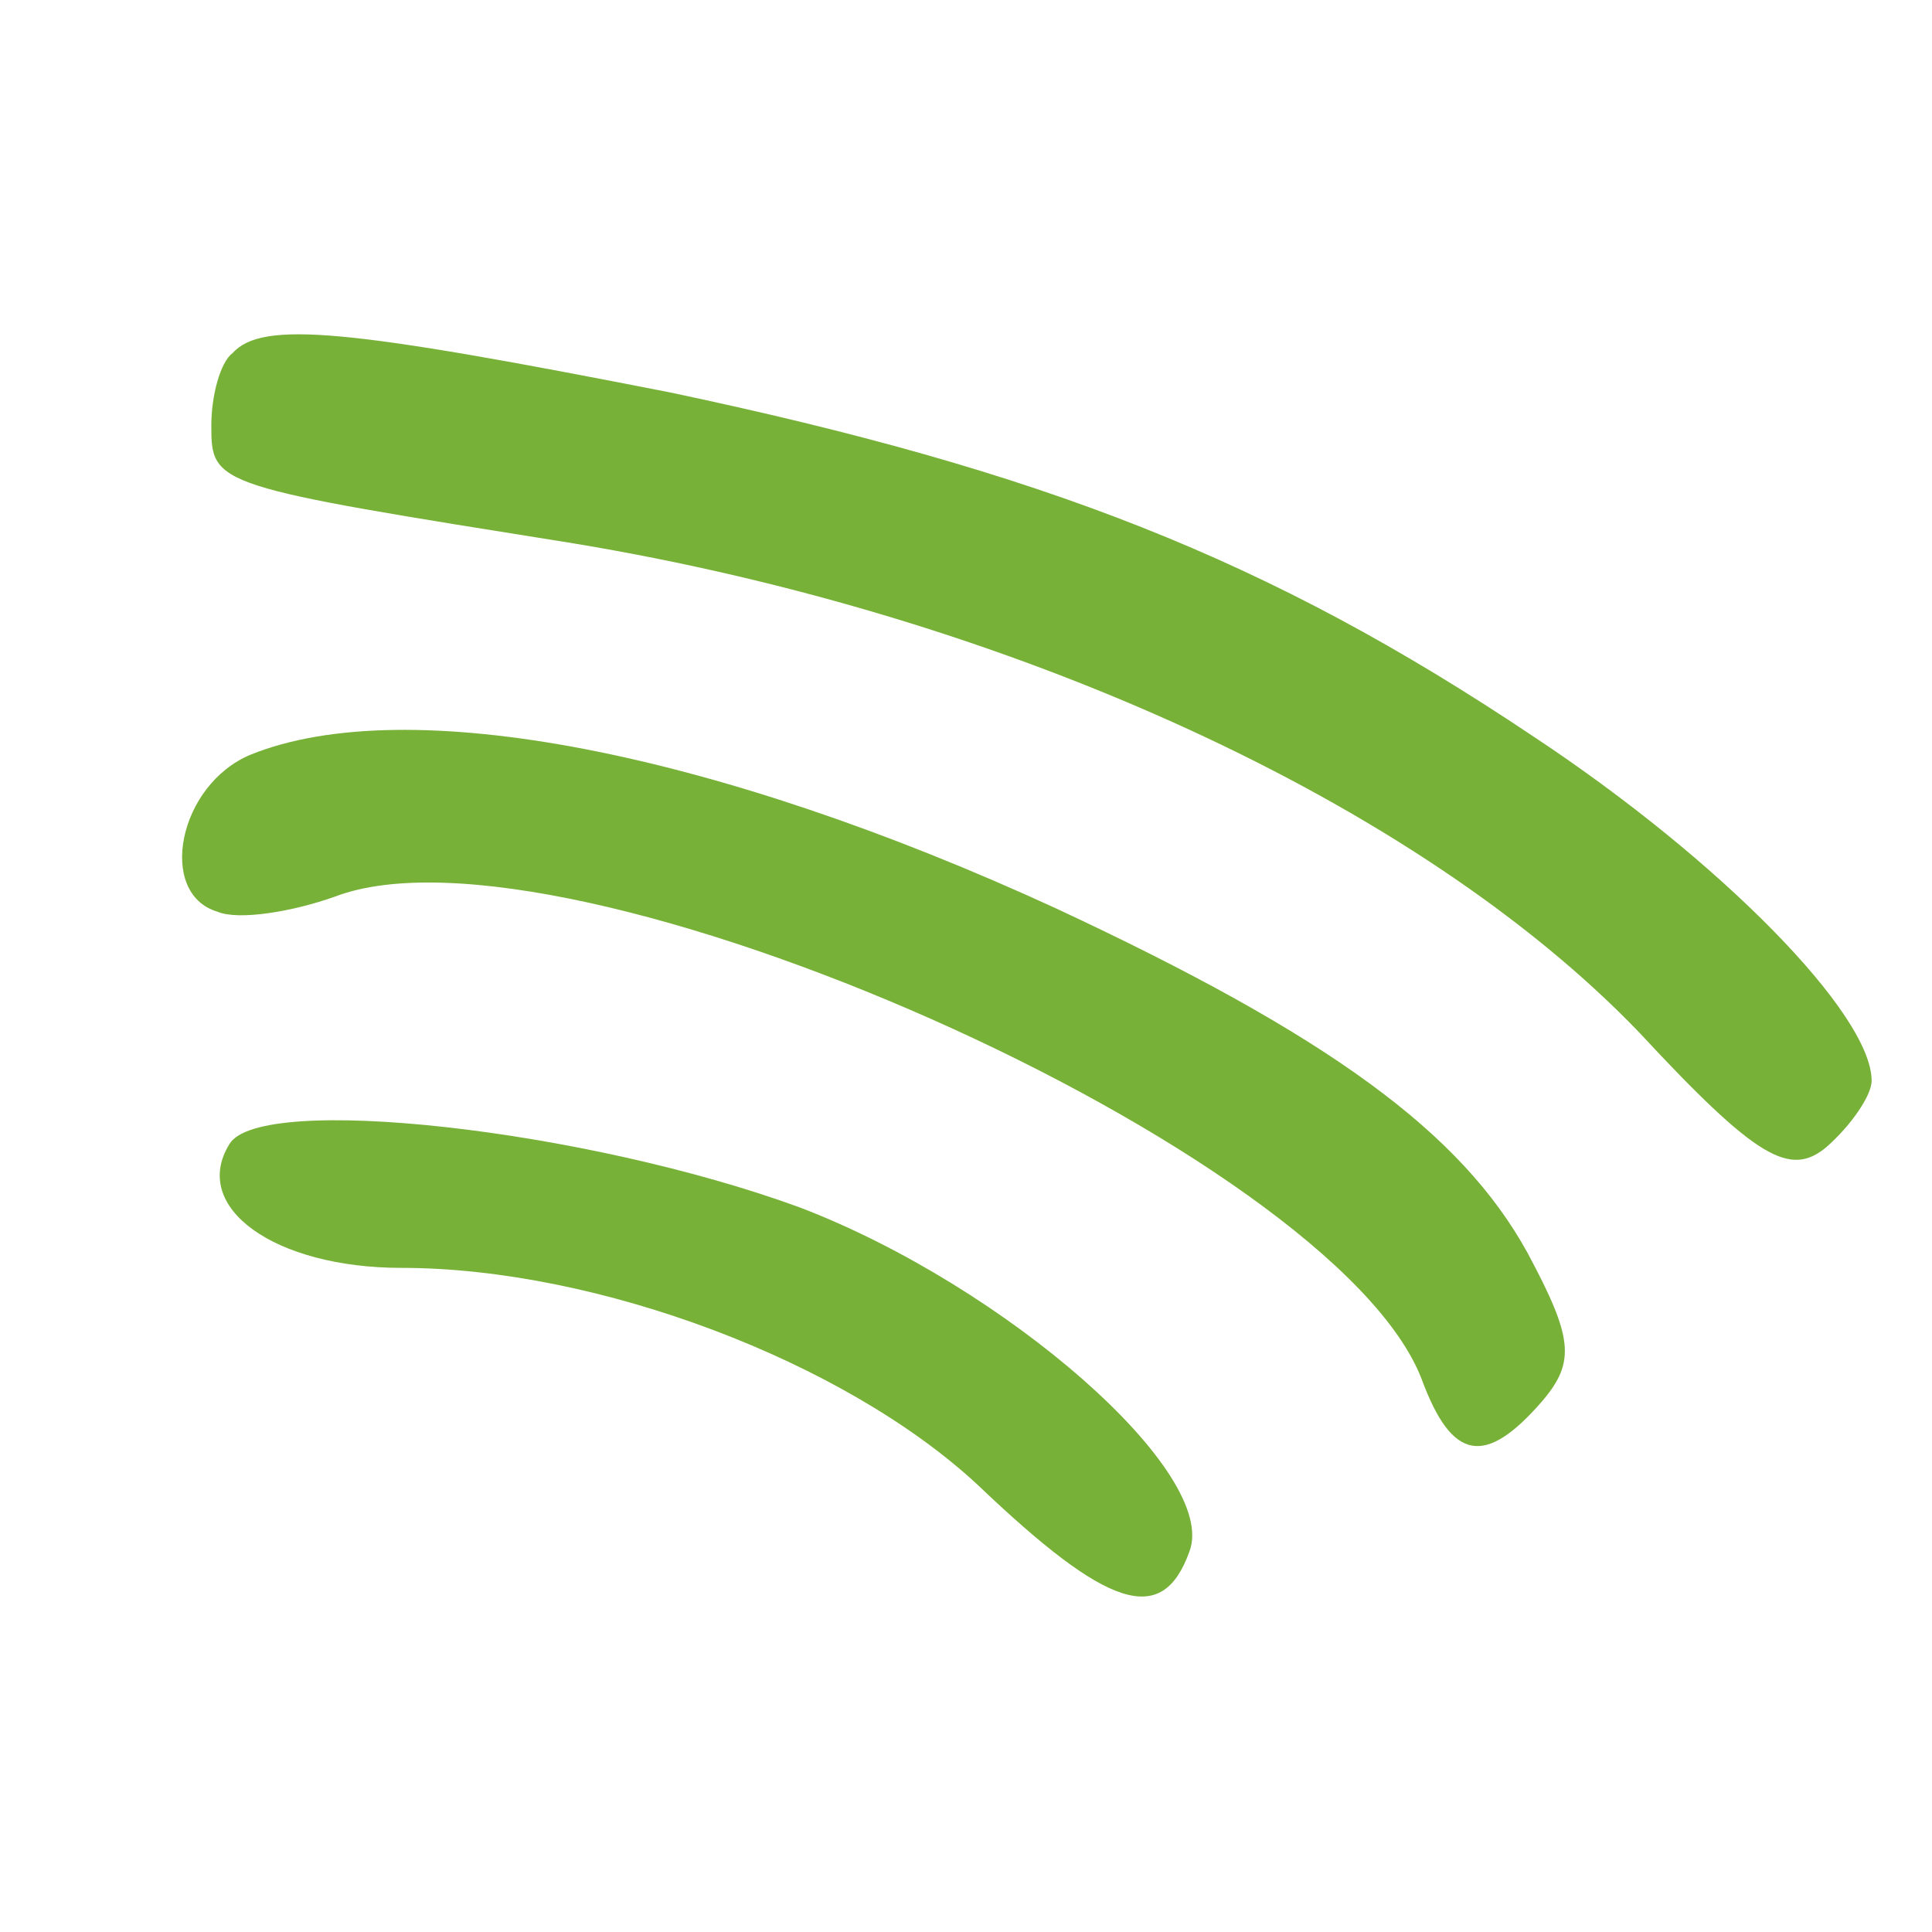
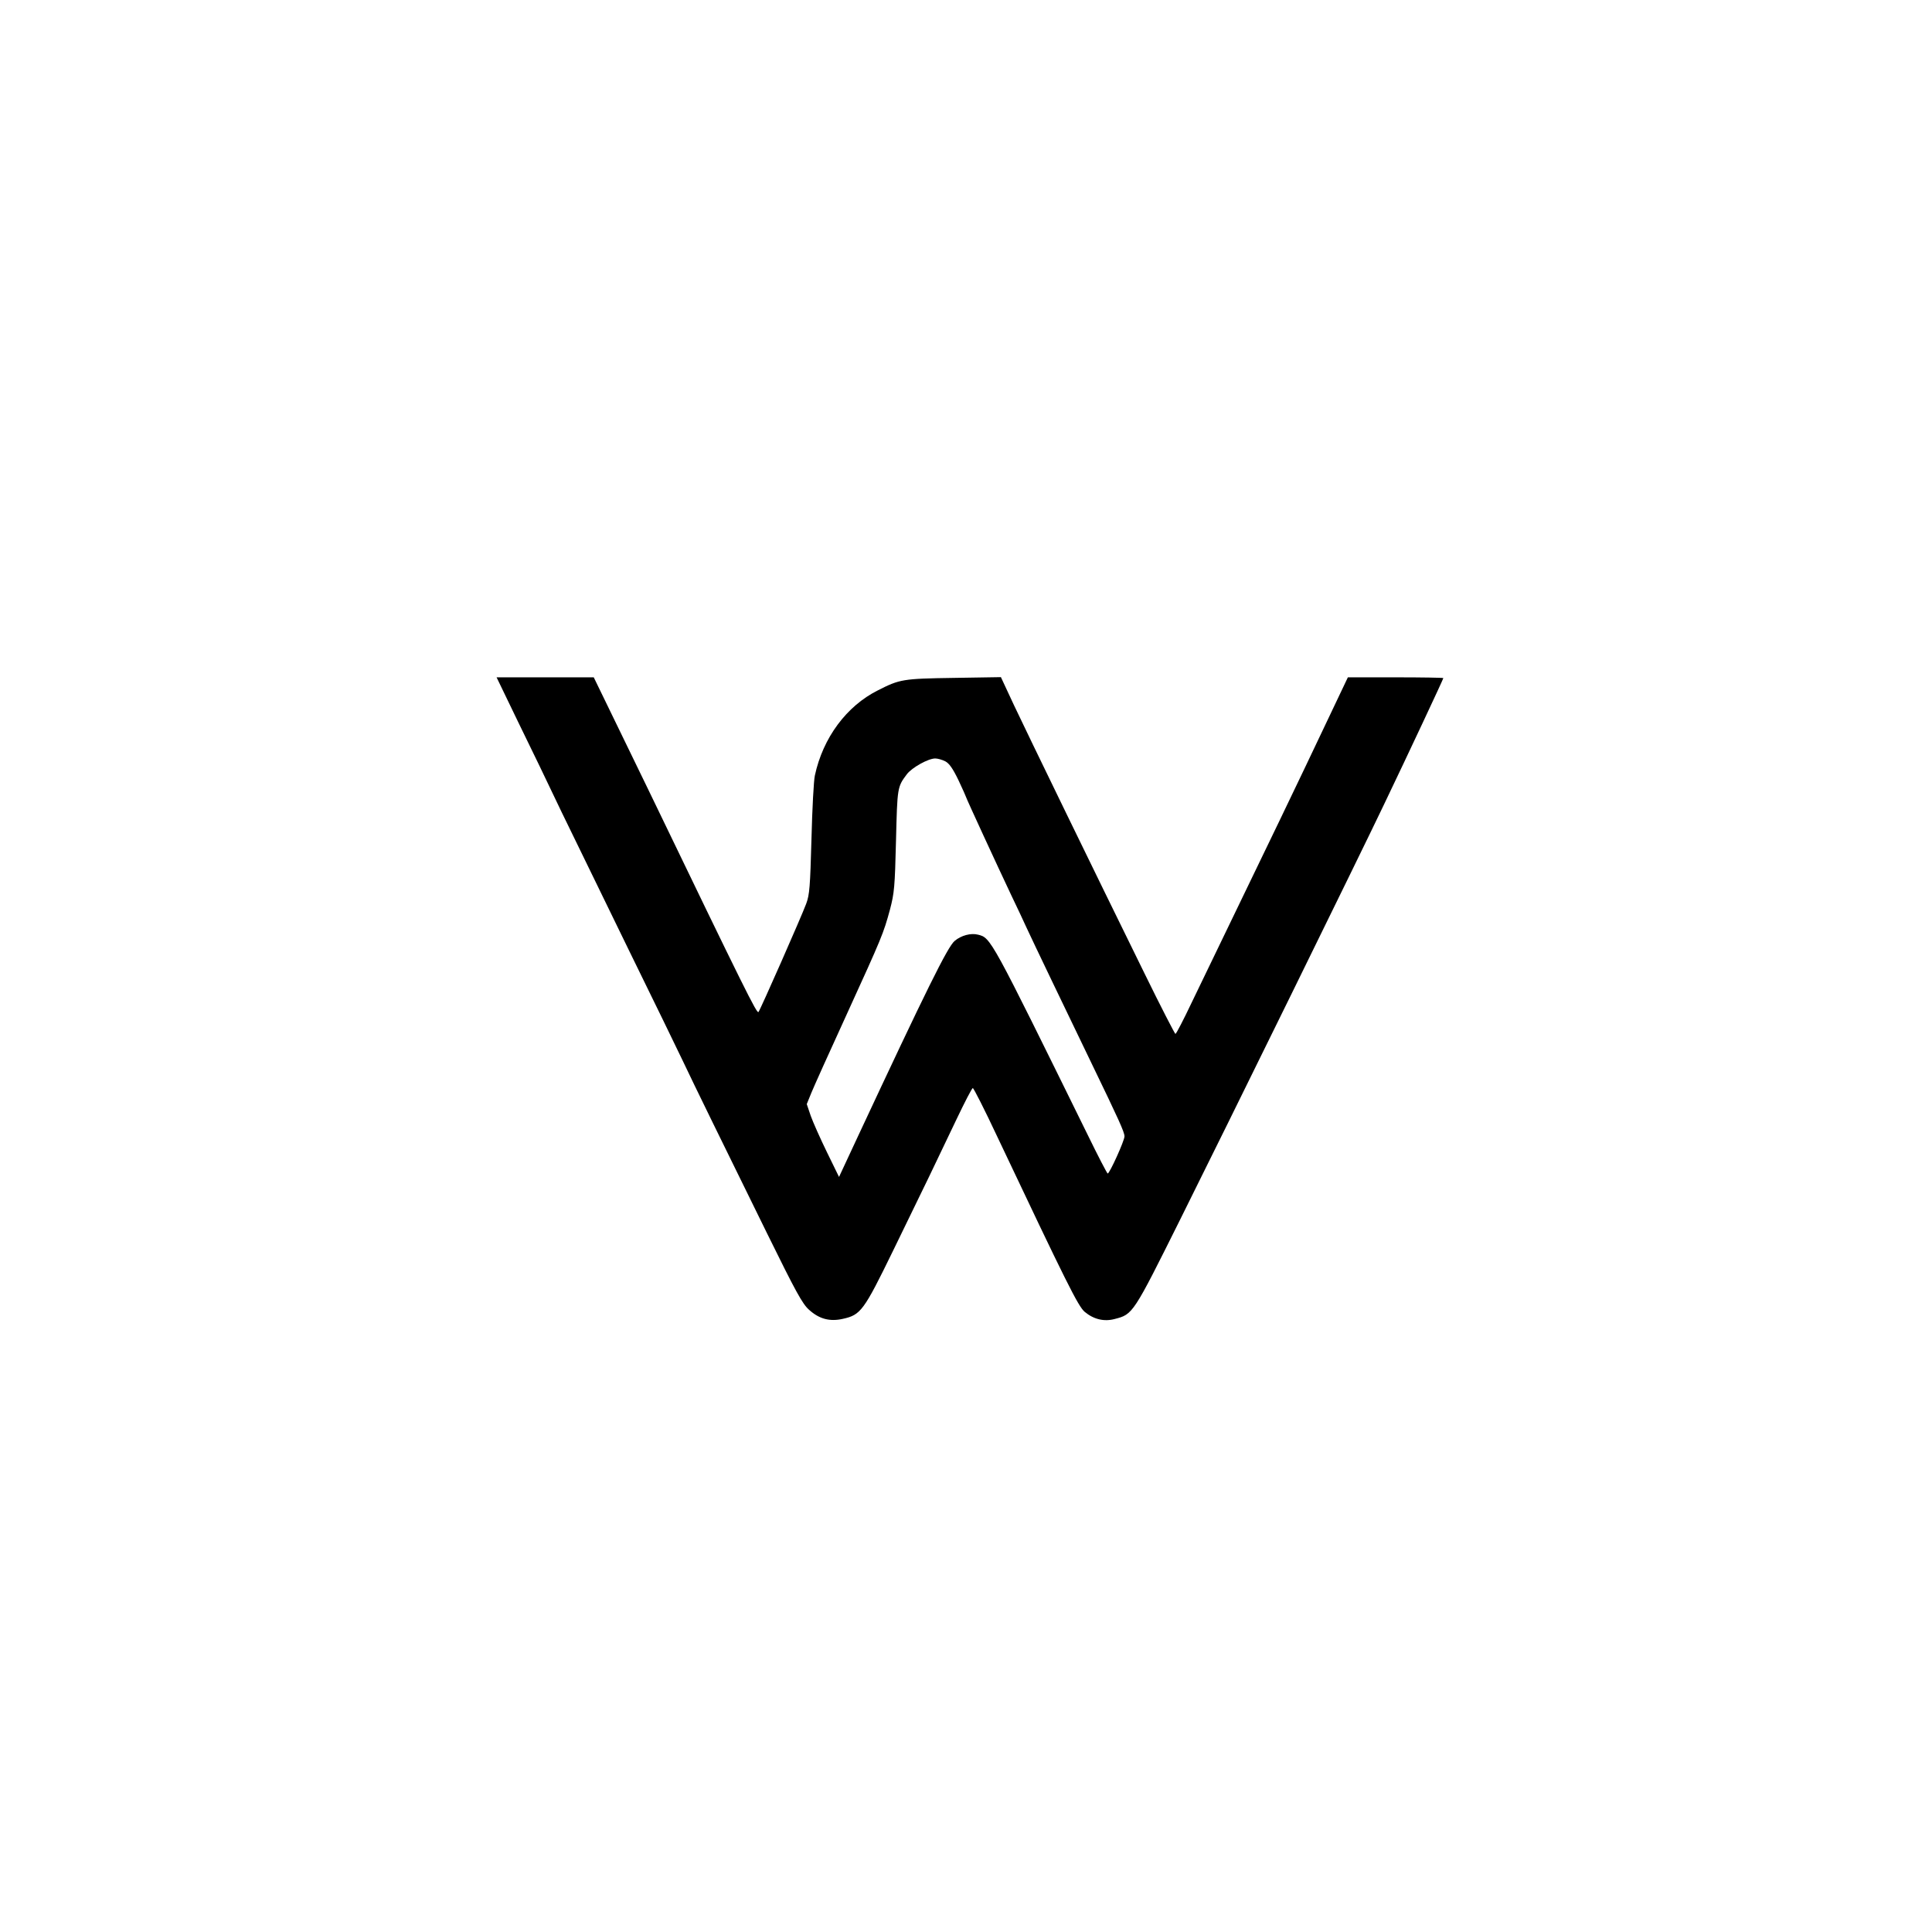
- <svg xmlns="http://www.w3.org/2000/svg" version="1.0" width="64pt" height="64pt" viewBox="0 0 64 64" preserveAspectRatio="xMidYMid meet">
-   <g transform="translate(0,64) scale(0.1,-0.1)" fill="#77b138" stroke="none">
-     <path d="M77 523 c-4 -3 -7 -14 -7 -24 0 -20 1 -20 120 -39 145 -24 280 -86 353 -162 39 -42 50 -48 62 -38 8 7 15 17 15 22 0 22 -50 73 -112 114 -88 59 -163 88 -286 114 -107 21 -135 24 -145 13z" />
-     <path d="M83 390 c-24 -10 -31 -46 -11 -52 7 -3 25 0 39 5 76 29 331 -84 360 -160 10 -27 21 -29 40 -7 11 13 10 21 -5 49 -22 40 -66 72 -156 114 -113 52 -215 72 -267 51z" />
-     <path d="M76 261 c-13 -21 15 -41 57 -41 65 0 147 -31 191 -72 43 -41 61 -47 70 -22 10 26 -61 88 -129 114 -71 26 -179 38 -189 21z" />
+ <svg xmlns="http://www.w3.org/2000/svg" version="1.0" width="1024pt" height="1024pt" viewBox="0 0 1024 1024" preserveAspectRatio="xMidYMid meet">
+   <g transform="translate(0,1024) scale(0.1,-0.1)" fill="#000000" stroke="none">
+     <path d="M2744 6418 c63 -128 168 -346 234 -485 67 -138 228 -469 358 -735 130 -265 258 -528 284 -583 58 -123 210 -433 447 -915 151 -307 186 -371 221 -402 54 -49 110 -64 180 -48 94 21 110 42 265 360 166 340 234 481 337 698 43 90 81 164 86 165 4 1 63 -115 130 -258 367 -775 428 -898 463 -928 48 -40 103 -53 159 -38 97 25 97 25 349 531 241 483 962 1951 1078 2195 130 271 315 666 315 671 0 2 -114 4 -253 4 l-253 0 -134 -282 c-115 -243 -258 -541 -693 -1440 -44 -93 -83 -168 -87 -168 -3 0 -78 145 -165 323 -264 537 -617 1263 -691 1420 l-69 148 -250 -4 c-270 -4 -286 -7 -402 -66 -166 -83 -291 -251 -334 -451 -6 -25 -14 -175 -18 -335 -7 -254 -10 -297 -28 -345 -26 -70 -243 -562 -253 -574 -9 -9 -67 107 -584 1179 -46 94 -129 266 -186 383 l-103 212 -258 0 -257 0 112 -232z m2266 -213 c21 -11 40 -38 70 -100 22 -47 40 -87 40 -89 0 -5 167 -367 240 -521 29 -60 65 -137 80 -170 32 -70 221 -463 345 -720 144 -298 175 -365 175 -388 0 -23 -79 -197 -89 -197 -3 0 -51 92 -105 203 -516 1049 -514 1046 -582 1063 -38 10 -90 -4 -124 -33 -37 -30 -153 -266 -510 -1030 l-103 -221 -64 131 c-35 72 -74 159 -86 193 l-21 62 24 59 c13 32 97 219 187 415 189 414 195 429 230 557 23 88 26 119 32 366 7 284 7 284 58 352 27 35 113 83 150 83 13 0 37 -7 53 -15z" />
  </g>
</svg>
